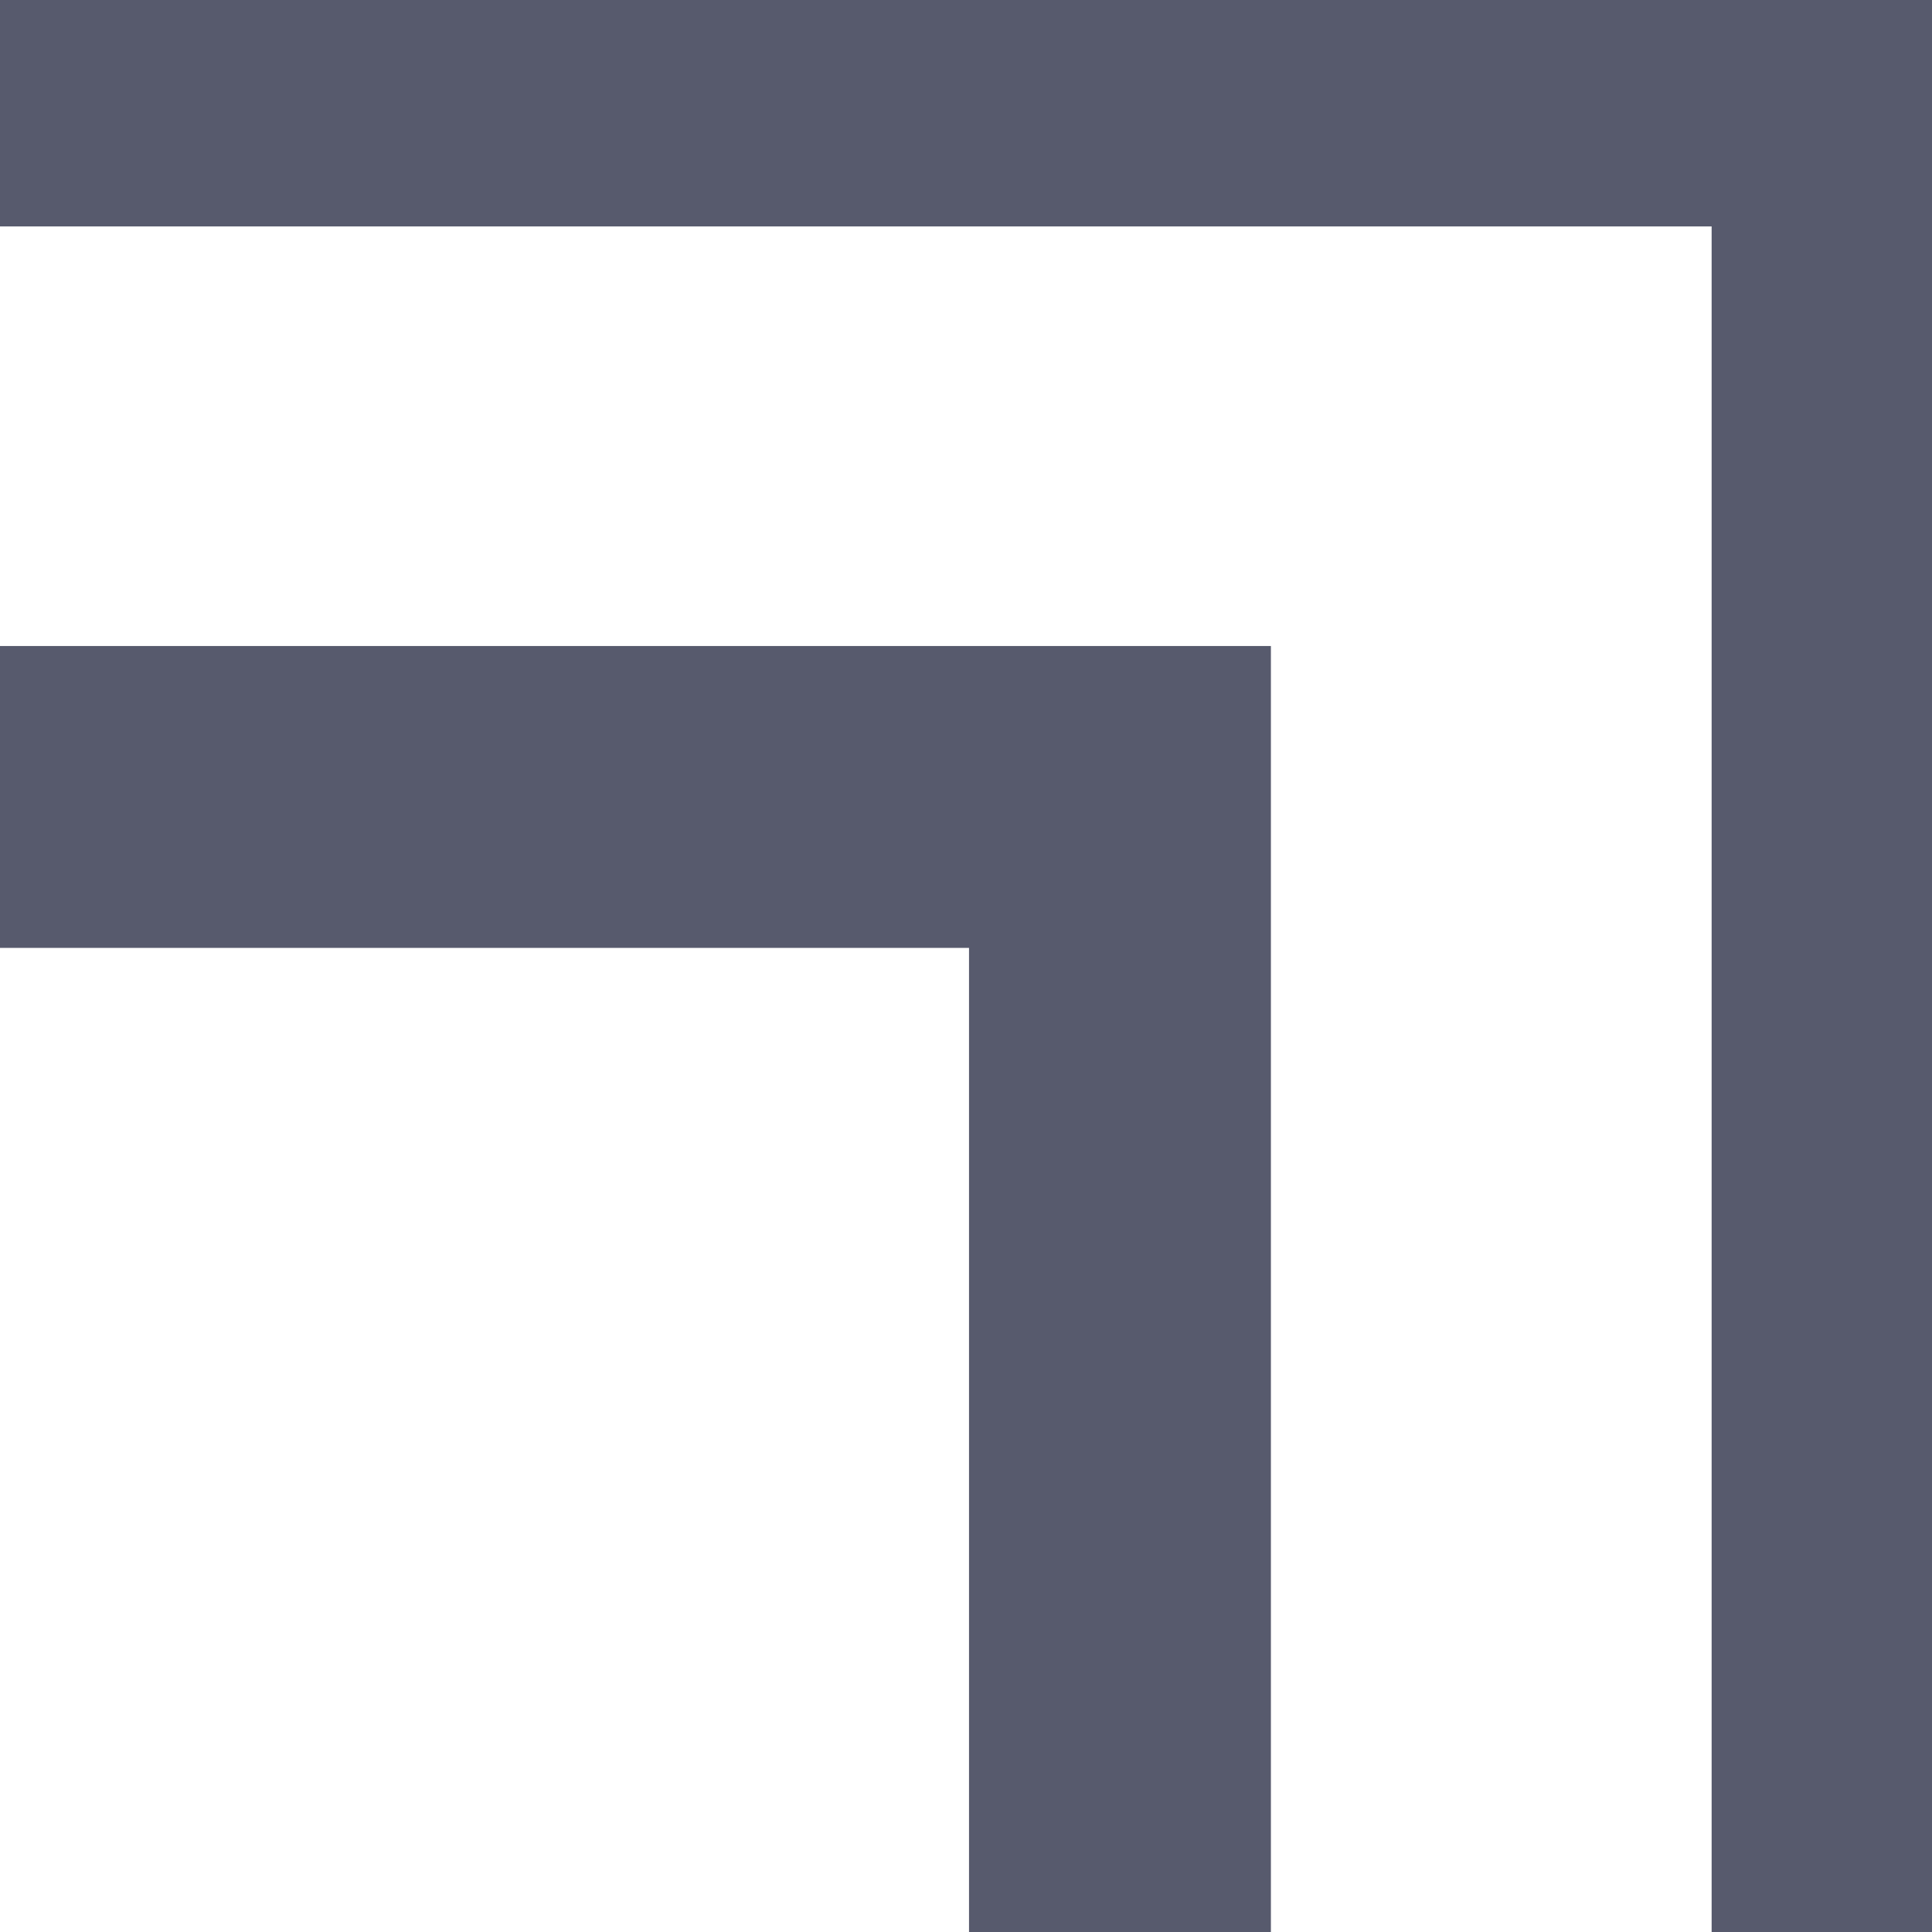
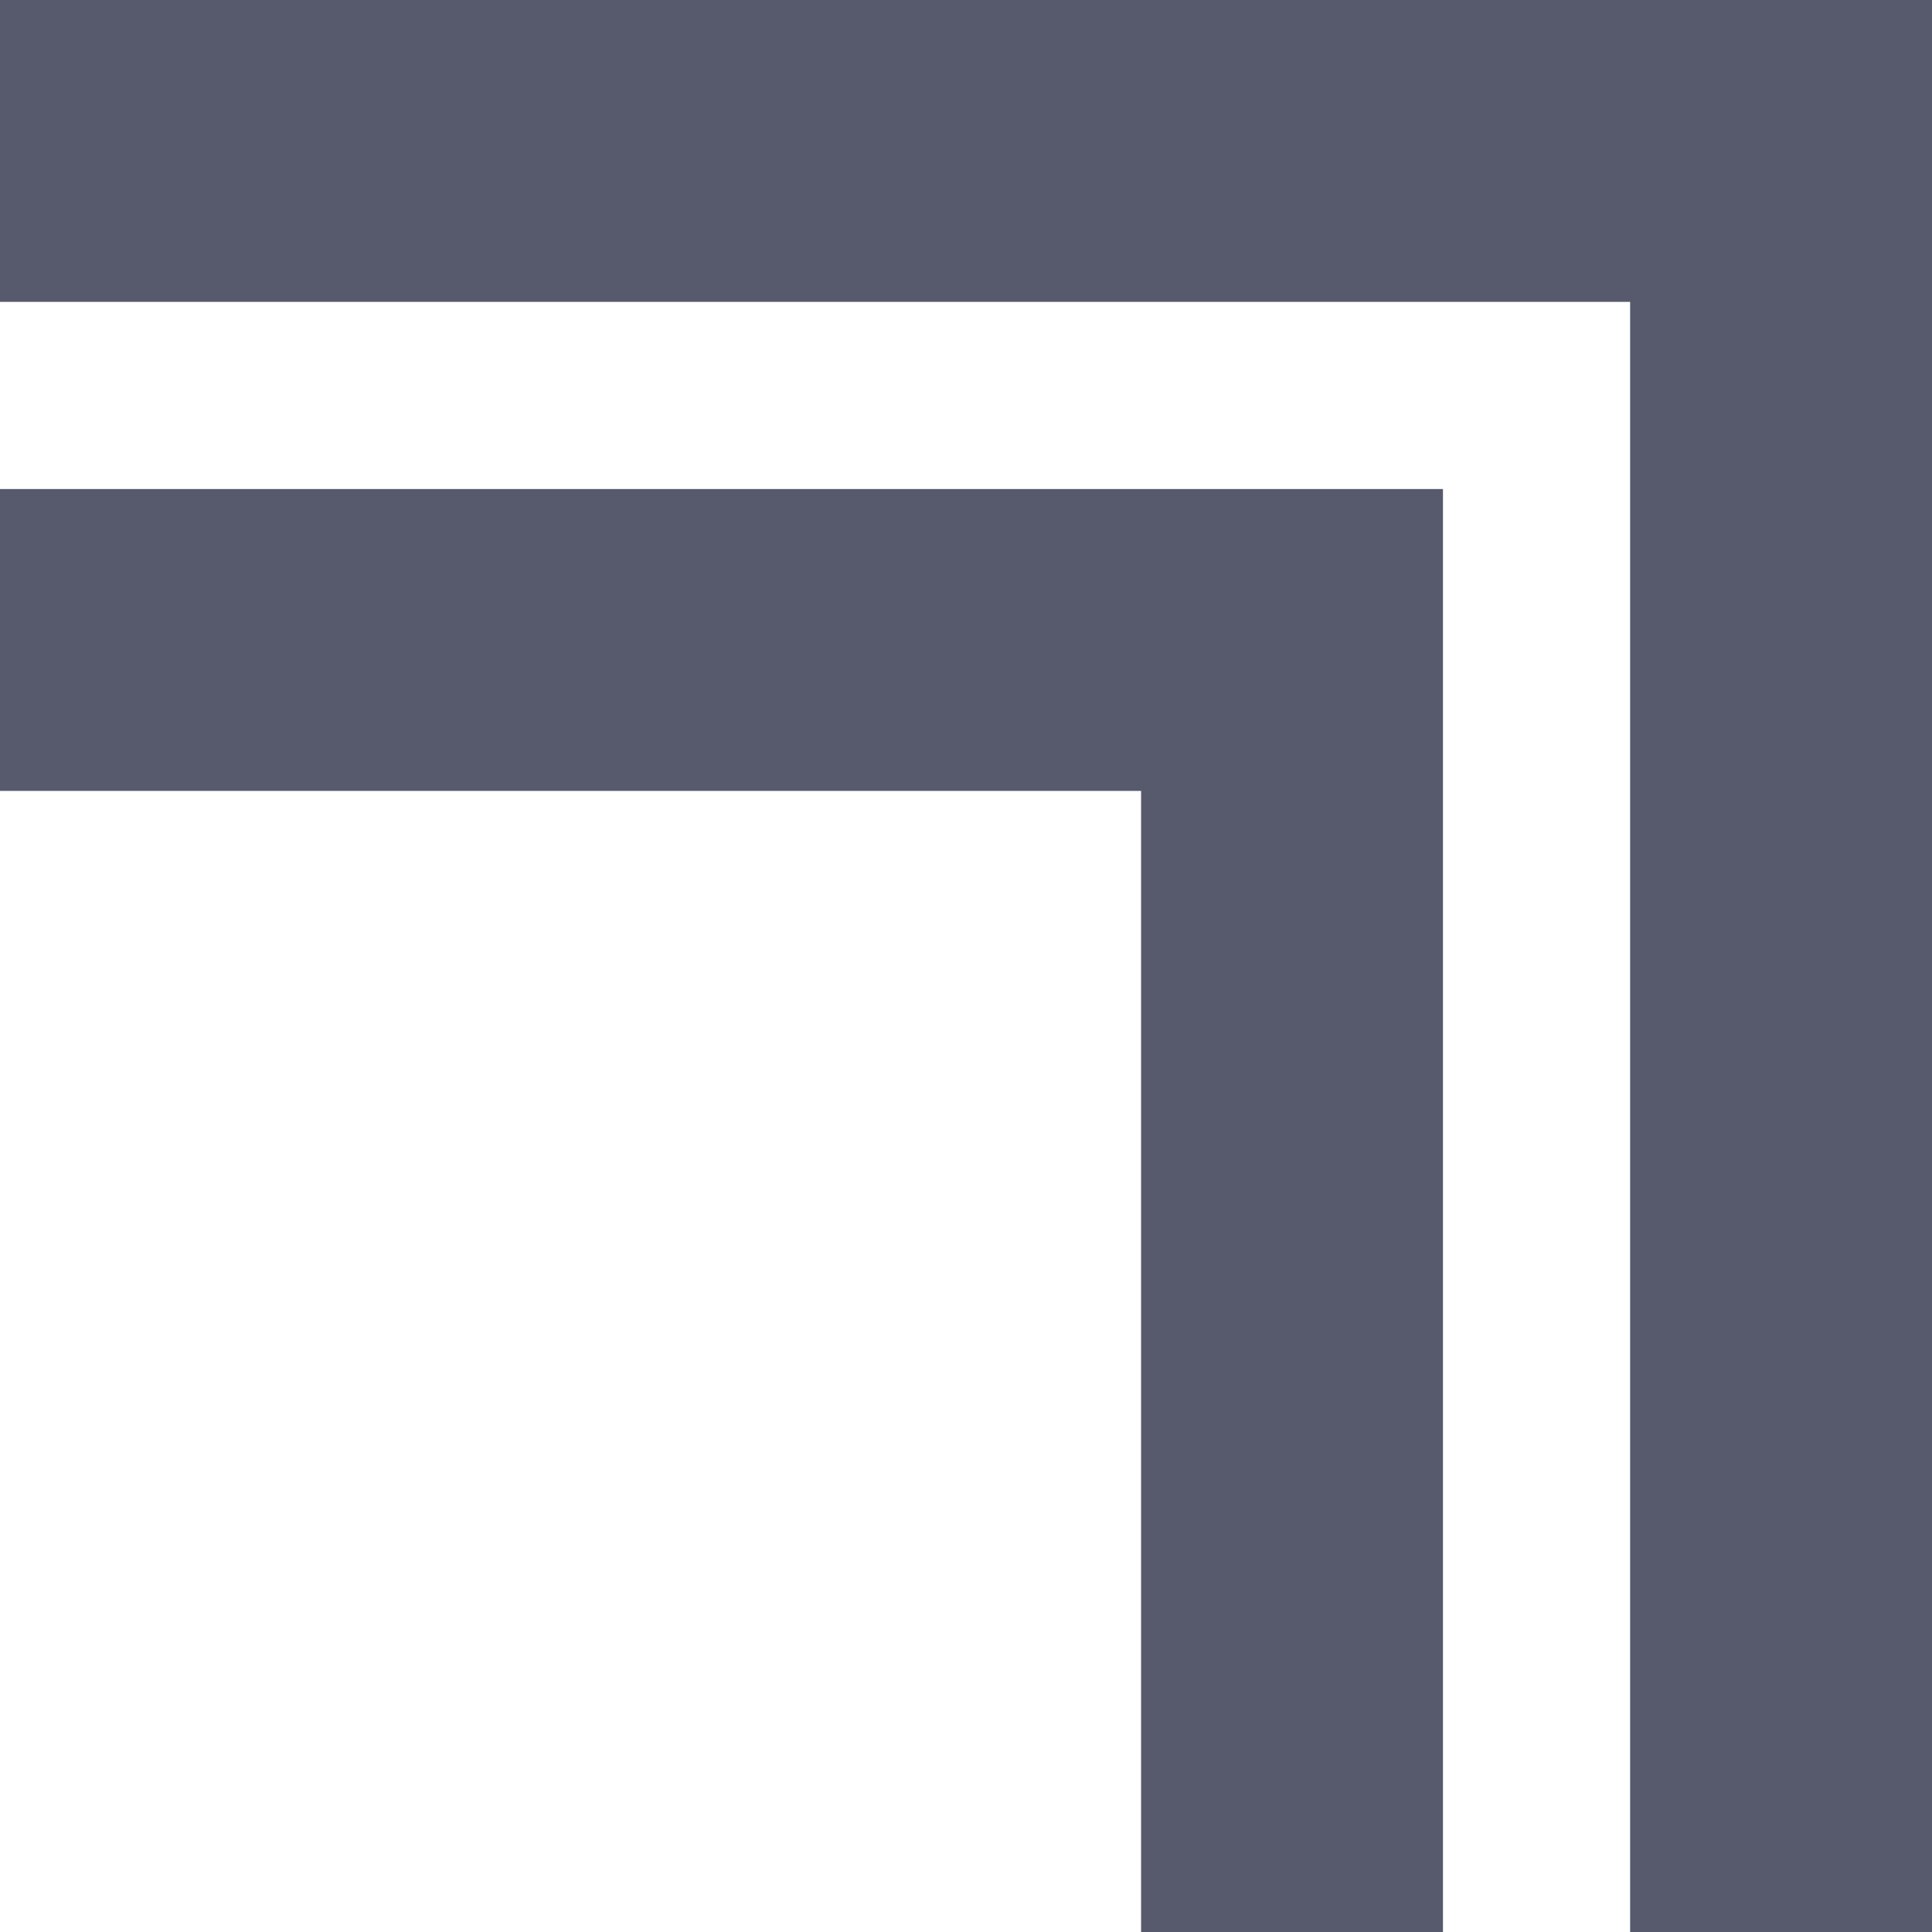
<svg xmlns="http://www.w3.org/2000/svg" version="1.1" id="圖層_1" x="0px" y="0px" viewBox="0 0 64 64" style="enable-background:new 0 0 64 64;" xml:space="preserve">
  <style type="text/css">
- 	.st0{fill:none;stroke:#575A6D;stroke-width:10;stroke-miterlimit:10;}
+ 	.st0{fill:#575A6D;}
</style>
-   <polyline class="st0" points="-107.8,26.4 37.1,26.4 37.1,162.7 " />
-   <polyline class="st0" points="-89.8,2.5 61.7,2.5 61.7,145.7 " />
+   <g>
+     <polygon class="st0" points="64,148.1 54,148.1 54,10 -92.5,10 -92.5,0 64,0  " />
+   </g>
+   <g>
+     <polygon class="st0" points="47.8,157.4 37.8,157.4 37.8,26.2 -102.1,26.2 -102.1,16.2 47.8,16.2  " />
+   </g>
</svg>
